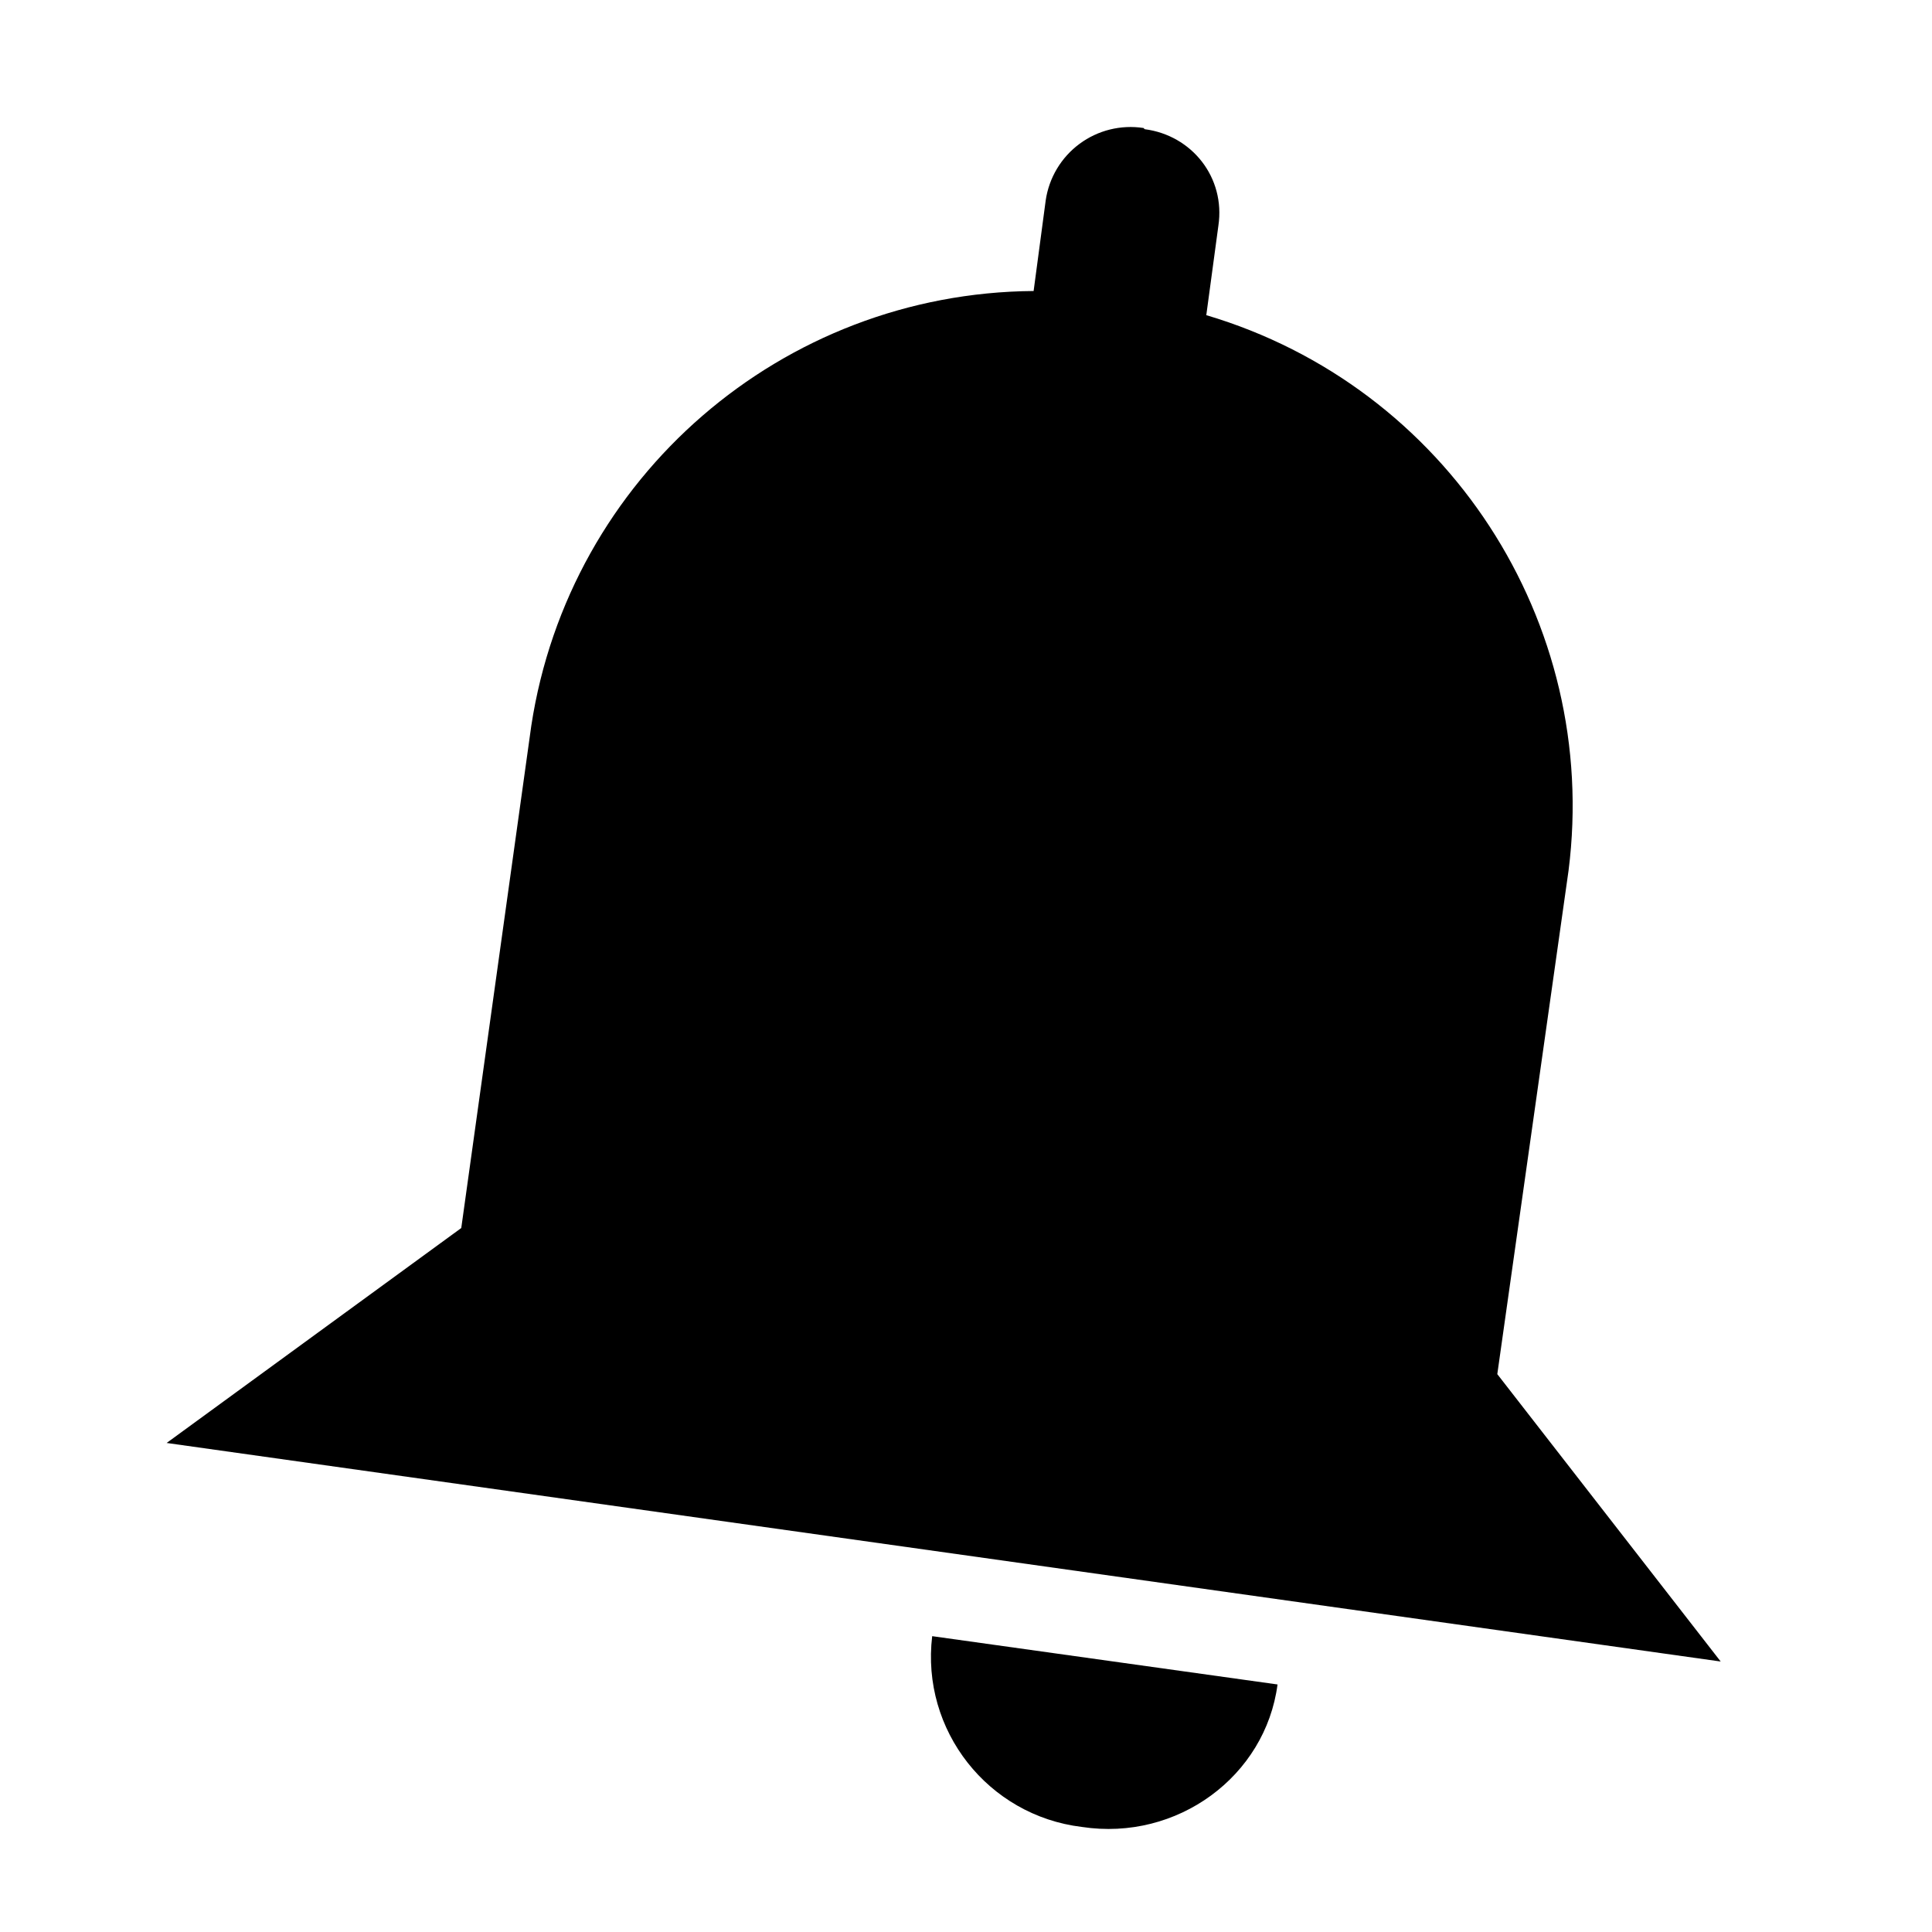
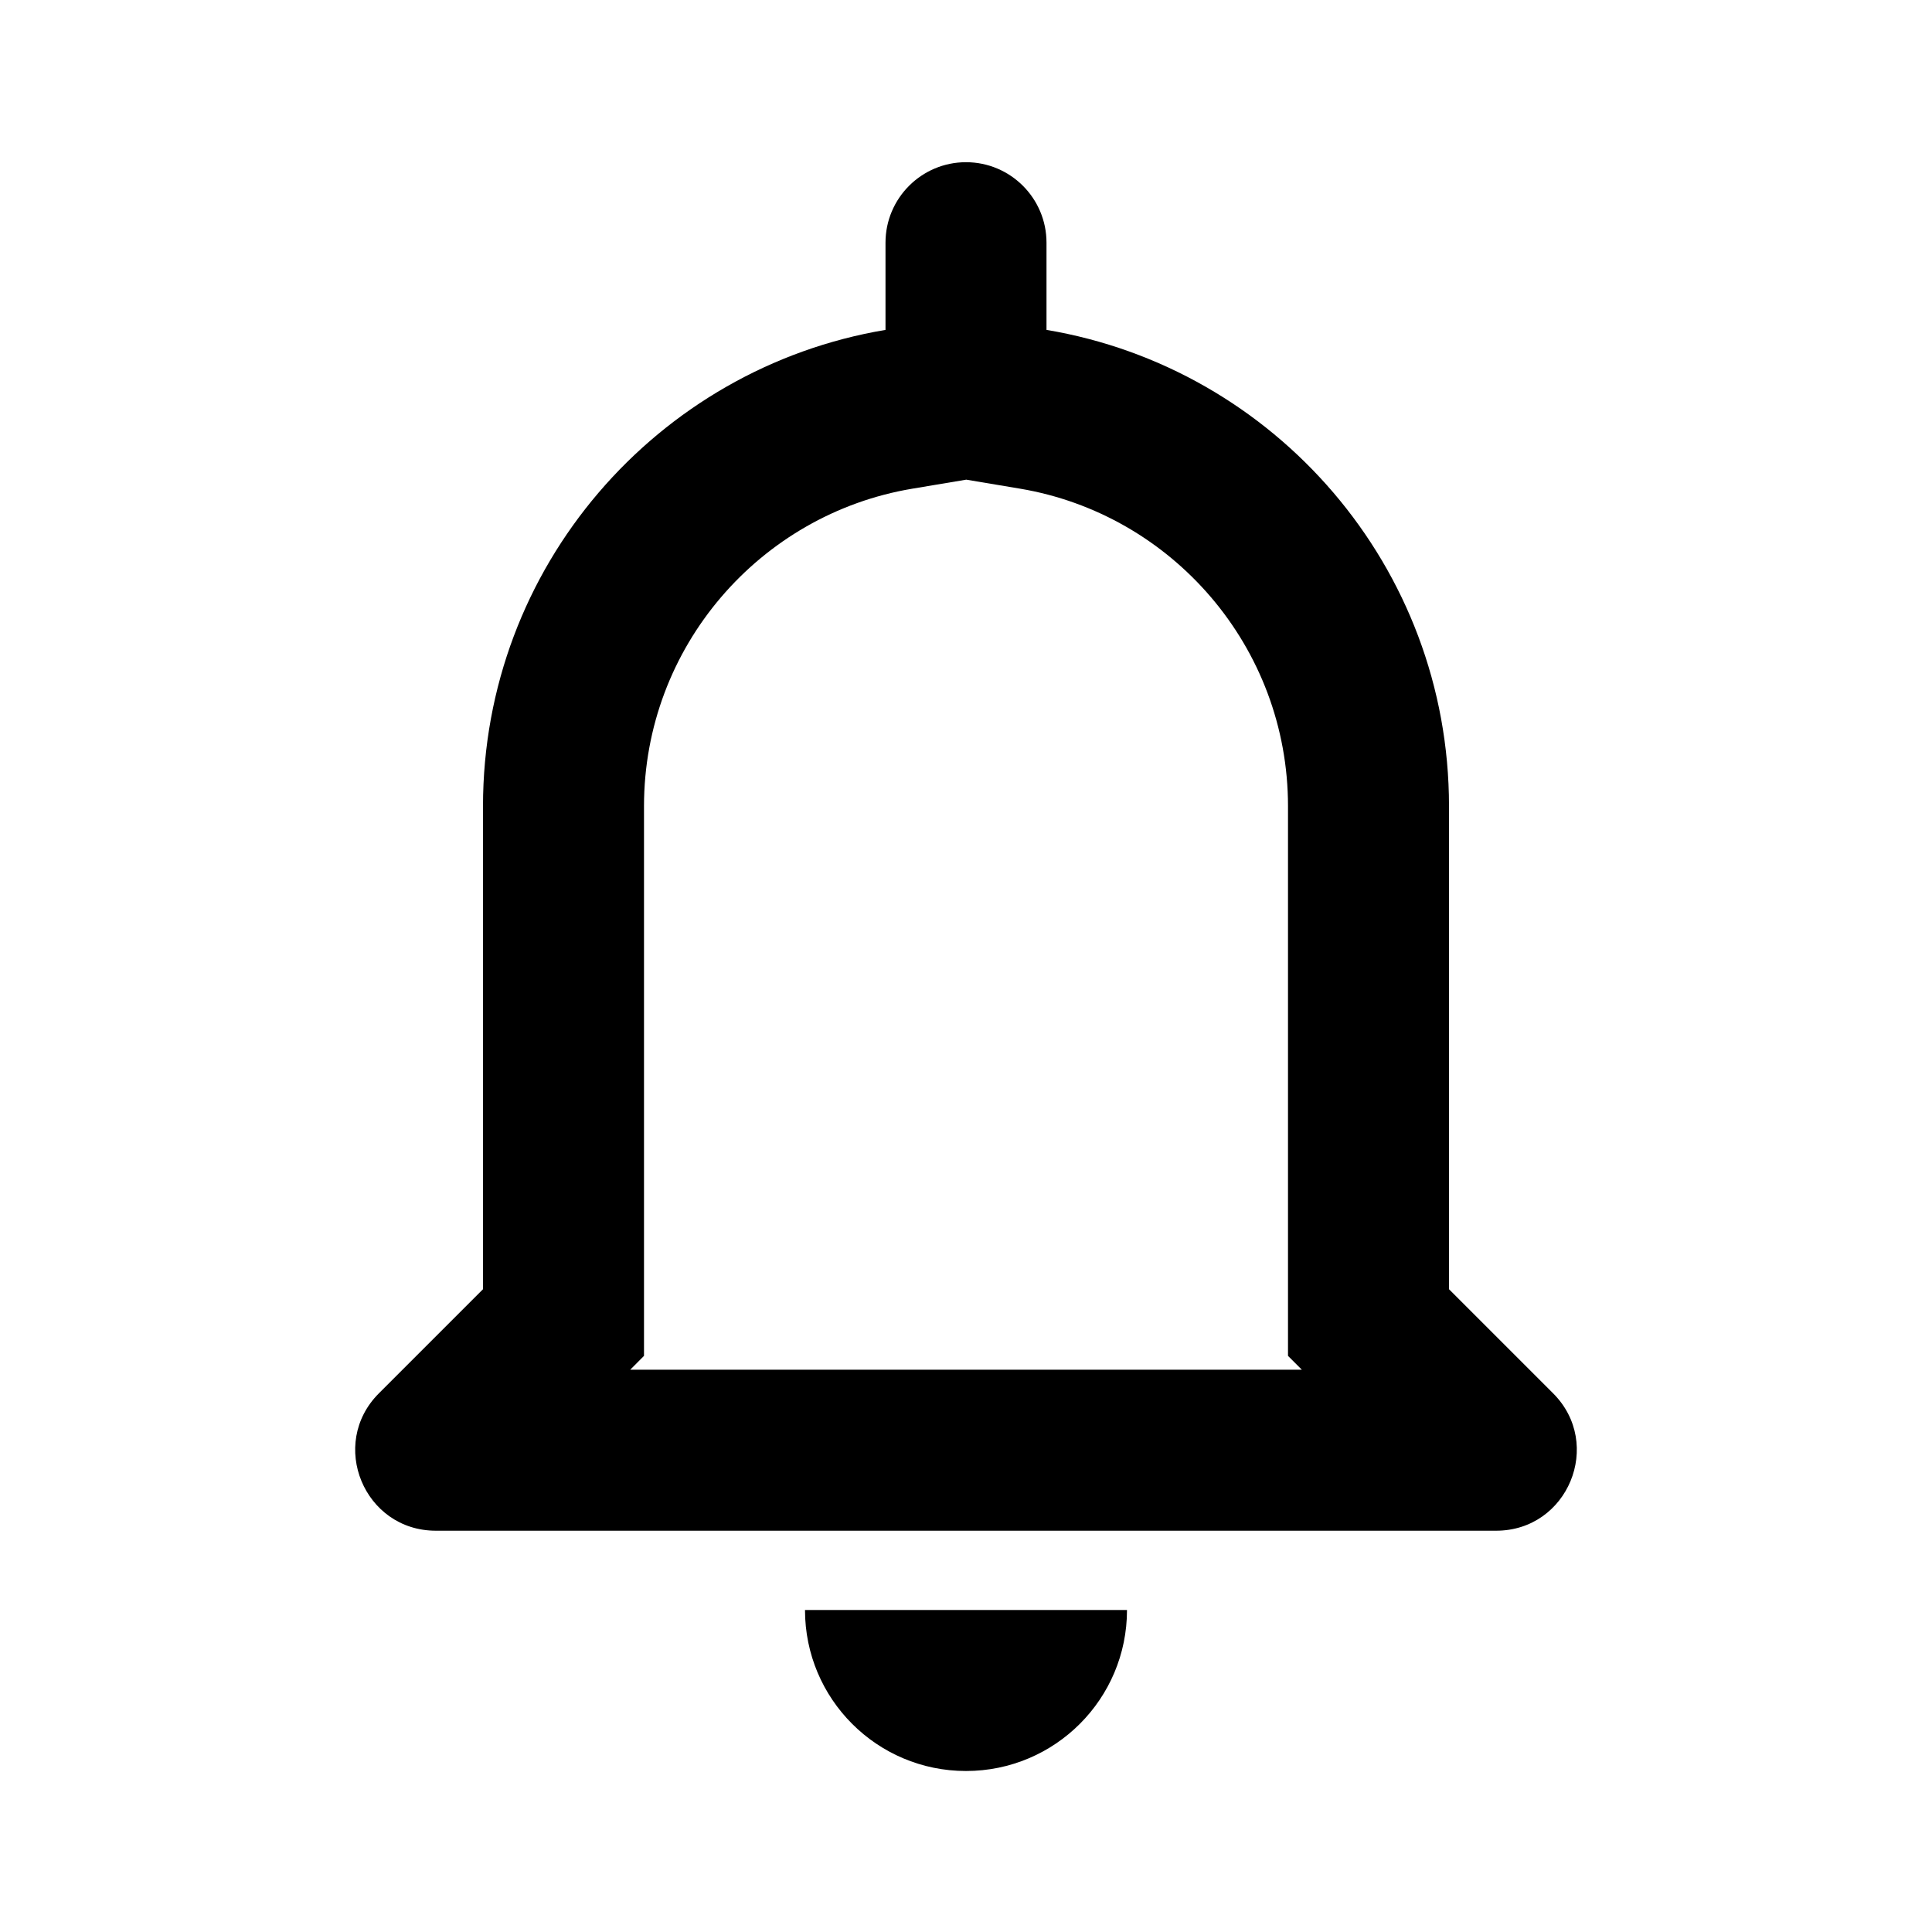
- <svg xmlns="http://www.w3.org/2000/svg" viewBox="0 0 16 16">
-   <path d="M10.58 13.95c-.1.76-.83 1.3-1.62 1.18a1.42 1.42 0 0 1-1.24-1.58l2.86.4zM9.48 1.07c.39.05.67.4.61.8l-.1.74a4.24 4.24 0 0 1 3 4.6l-.59 4.17 1.85 2.38-12.87-1.81 2.44-1.78.58-4.16a4.24 4.24 0 0 1 4.16-3.6l.1-.75a.71.71 0 0 1 .81-.6z" />
+ <svg xmlns="http://www.w3.org/2000/svg" viewBox="0 0 24 24">
+   <path d="M12 5.958l.669.112C14.559 6.387 16 8.035 16 10.015v6.828l.172.172h-8.343l.171-.172v-.828l0-6c0-1.98 1.441-3.627 3.331-3.944l.669-.112zM13 4.098V3.015c0-.552-.448-1-1-1s-1 .448-1 1v1.083c-2.838.476-5 2.944-5 5.917l-0 6-1.293 1.293c-.63.63-.184 1.707.707 1.707H18.586c.891 0 1.337-1.077.707-1.707L18 16.015v-6c0-2.973-2.162-5.441-5-5.917v-0zM12 22c1.105 0 2-.895 2-2h-4c0 1.105.895 2 2 2z" />
</svg>
